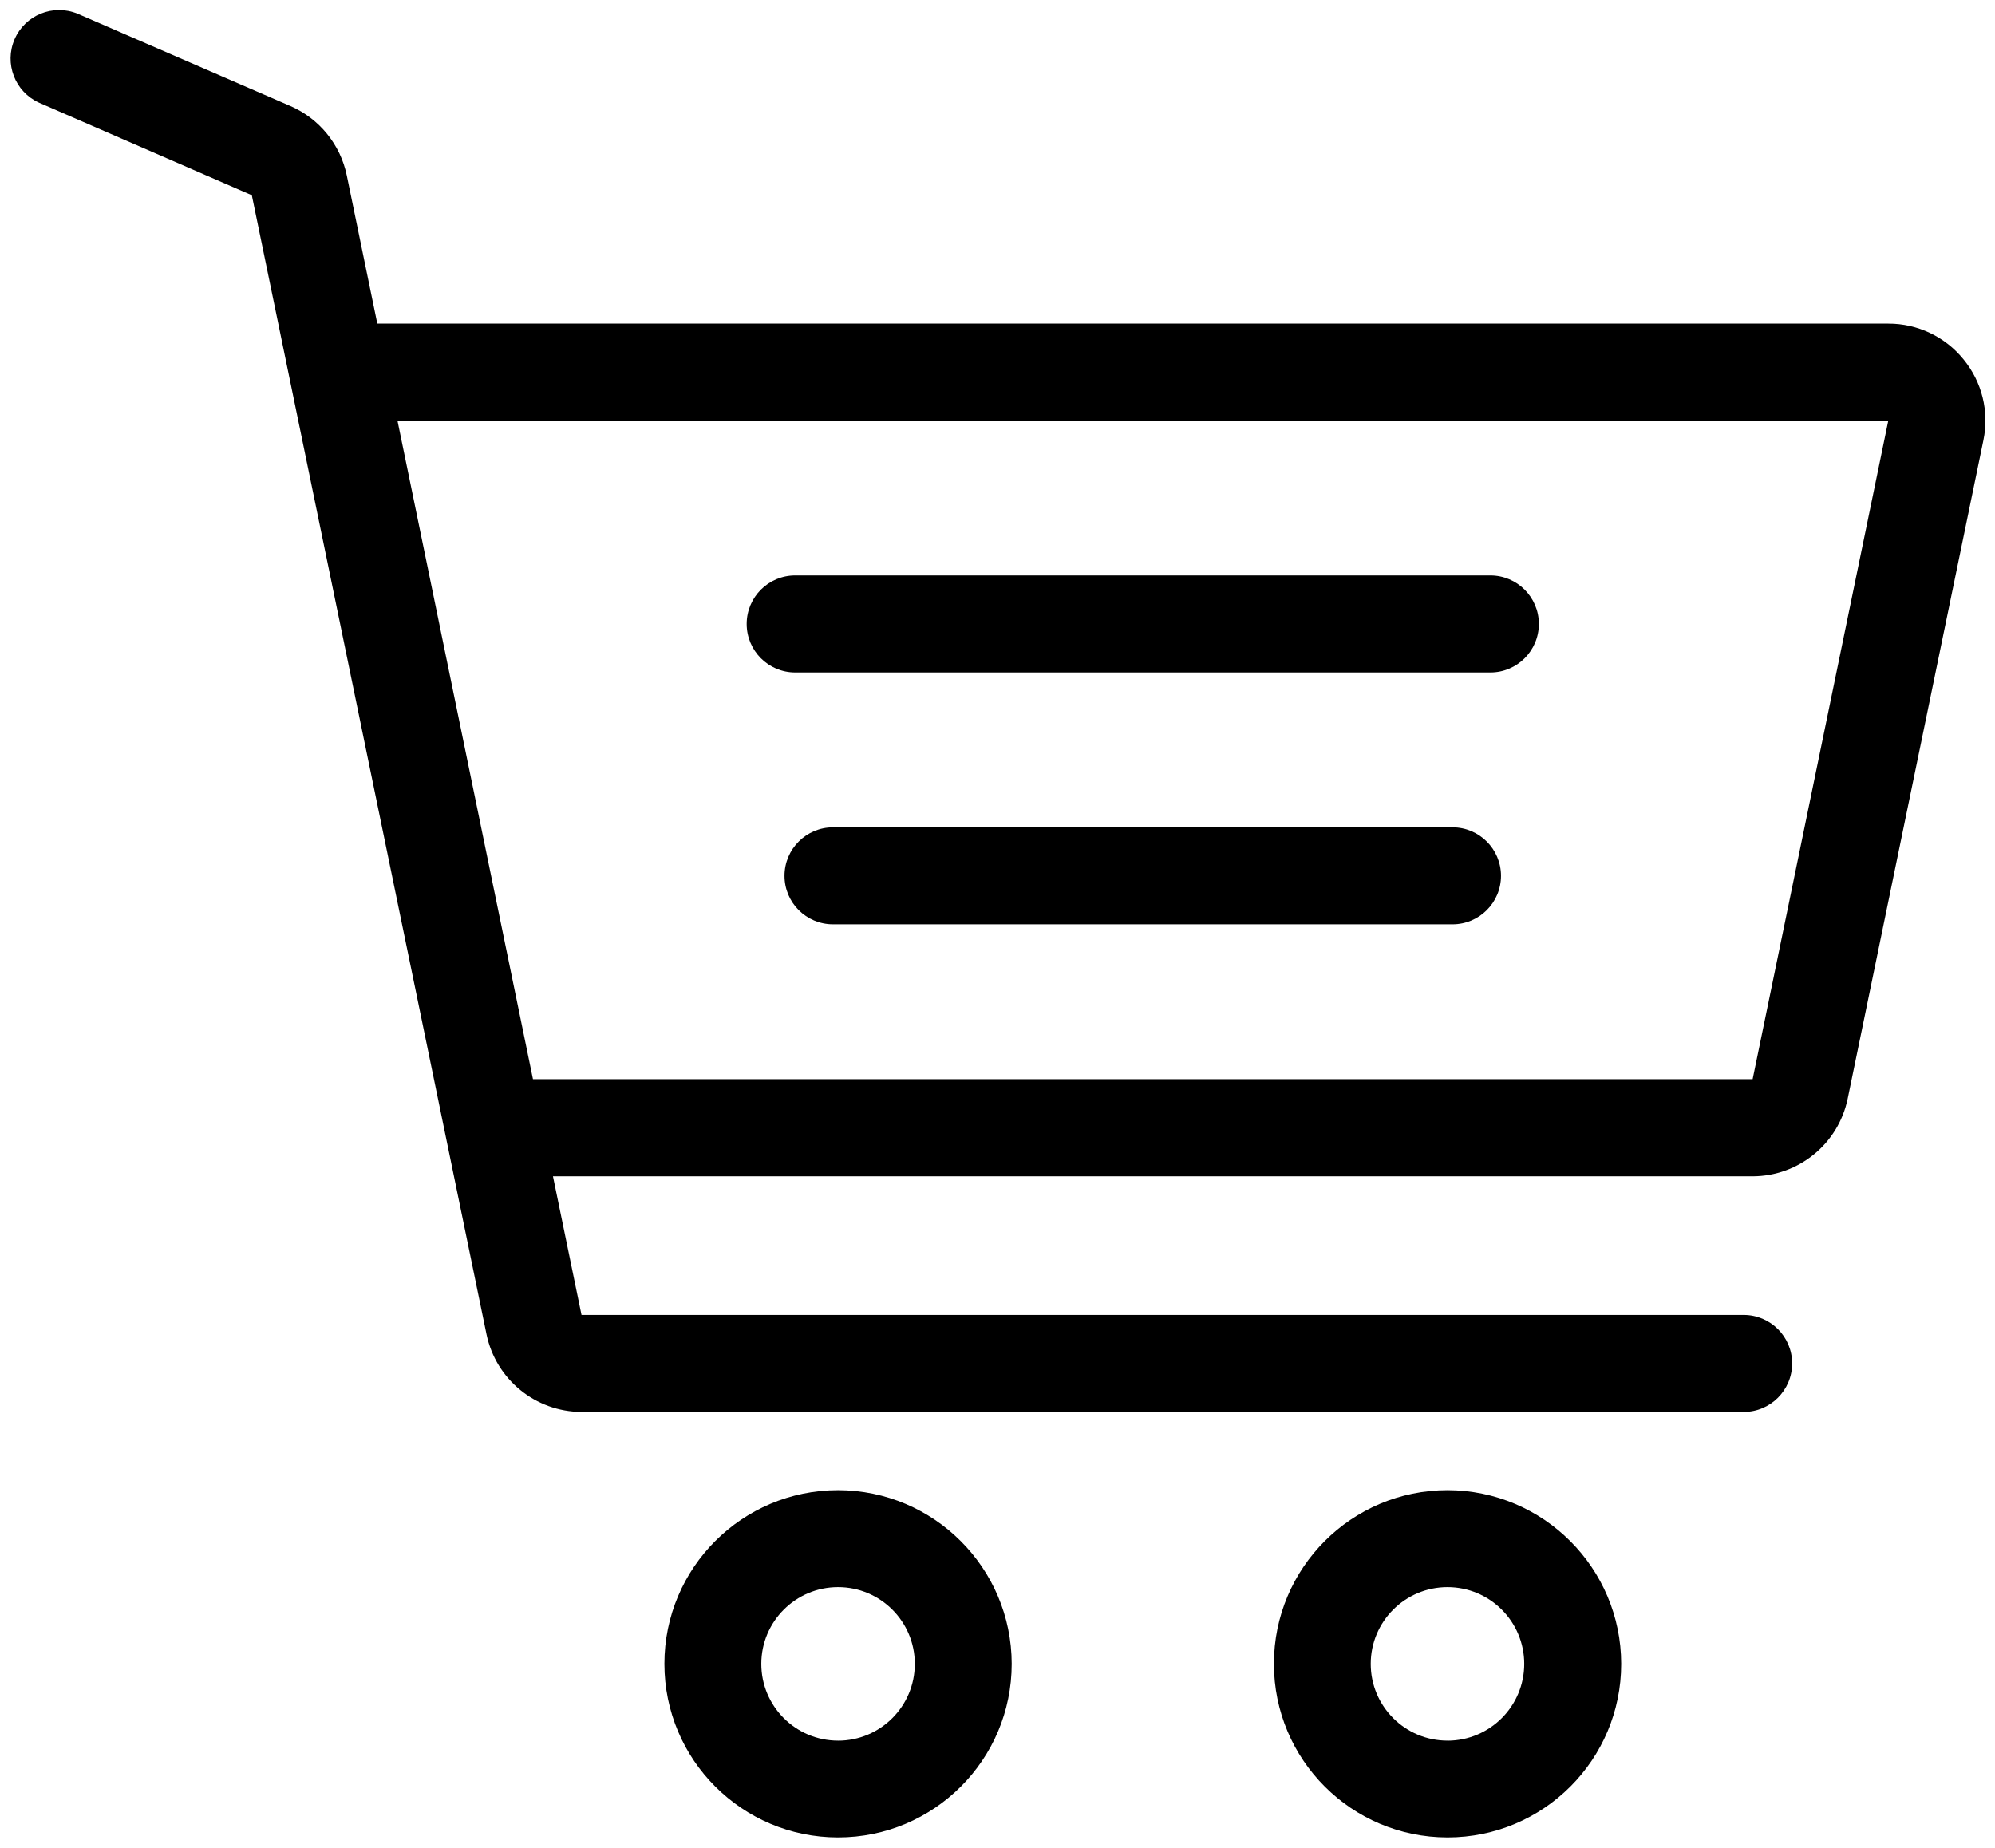
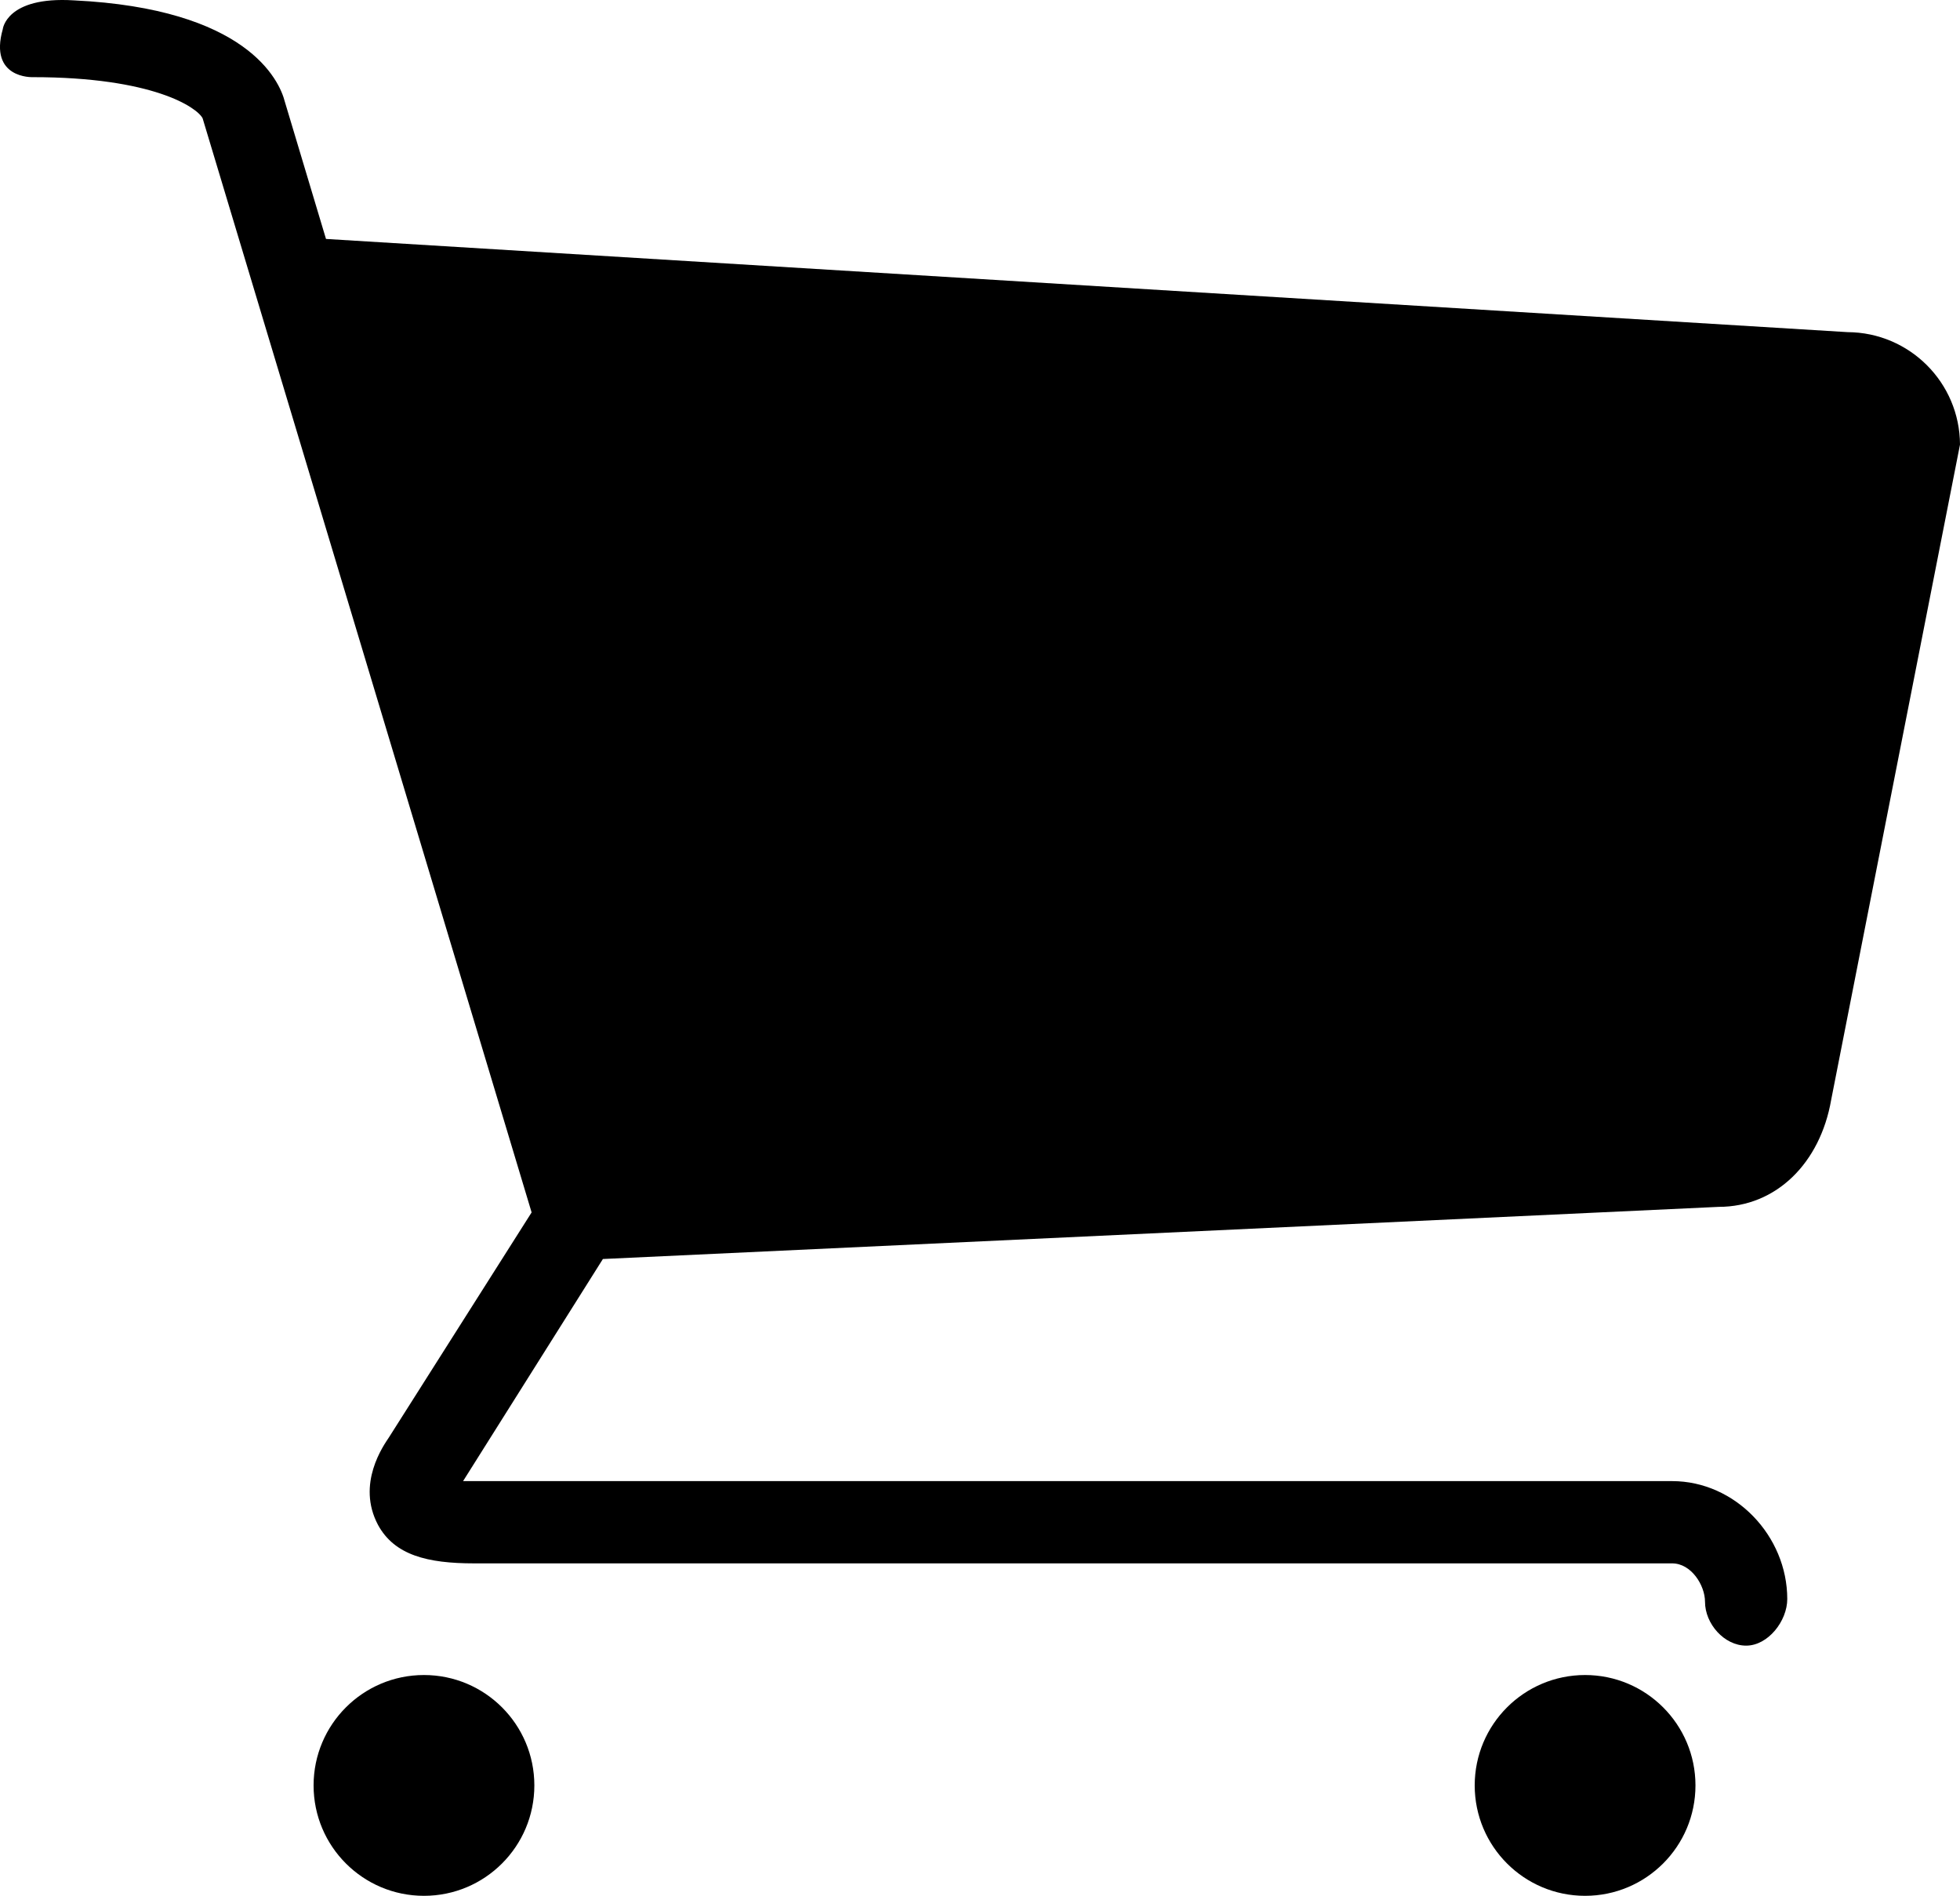
- <svg xmlns="http://www.w3.org/2000/svg" viewBox="0 0 517 478.77">
+ <svg xmlns="http://www.w3.org/2000/svg" viewBox="0 0 437.52 423.13">
  <g id="Camada_2" data-name="Camada 2">
    <g id="Layer_1" data-name="Layer 1">
-       <path class="cls-1" d="M217.18,386.21a45,45,0,1,0,45,45A45.08,45.08,0,0,0,217.18,386.21Zm0,64.91a19.89,19.89,0,1,1,19.89-19.89A19.91,19.91,0,0,1,217.18,451.13Z" />
-       <path class="cls-1" d="M375.13,386.21a45,45,0,1,0,45,45A45.08,45.08,0,0,0,375.13,386.21Zm0,64.91A19.89,19.89,0,1,1,395,431.24,19.91,19.91,0,0,1,375.13,451.13Z" />
-       <path class="cls-1" d="M206.07,174.28H386.22a12.57,12.57,0,1,0,0-25.14H206.07a12.57,12.57,0,0,0,0,25.14Z" />
-       <path class="cls-1" d="M376.41,214.42H215.87a12.57,12.57,0,0,0,0,25.14H376.41a12.57,12.57,0,0,0,0-25.14Z" />
-       <path class="cls-1" d="M508.84,93.13a25,25,0,0,0-19.49-9.26H97.78L89.87,45.48a25.17,25.17,0,0,0-14.61-18L20.08,3.54a12.57,12.57,0,0,0-10,23.06l55.18,24,60.83,295.26a25.24,25.24,0,0,0,24.63,20.07H451.86a12.57,12.57,0,0,0,0-25.14H150.7l-7.4-35.92H454.19a25.23,25.23,0,0,0,24.62-20.07L514,114.08A25,25,0,0,0,508.84,93.13ZM454.19,279.69H138.12L103,109H489.35Z" />
+       <path d="M353.83,373.85a24.64,24.64,0,1,1-24.64,24.64A24.64,24.64,0,0,1,353.83,373.85Z" />
+       <path d="M94.64,373.85A24.64,24.64,0,1,1,70,398.49,24.64,24.64,0,0,1,94.64,373.85Z" />
+       <path d="M437.52,99.23,408.76,245.49c-2.45,14.08-12.25,23.87-25.1,23.87L134.58,281l-31.21,49.57H373.26c14.08,0,25.7,12.24,25.7,26.32,0,4.89-4.28,10.4-9.18,10.4s-9.18-4.89-9.18-9.79c0-3.67-3.06-8.57-7.34-8.57H105.81c-10.4,0-17.74-1.83-21.42-8.57-4.89-9.18,1.23-17.74,2.45-19.58l31.83-50.18L45.23,26.4C44,24,34.21,17.22,7.28,17.22c0,0-9.81.38-6.66-10.71,0,0,.77-7.36,15.84-6.43C55,1.92,62.36,17.83,63.59,22.73l9.18,30.6,339.66,20.8A25.21,25.21,0,0,1,437.52,99.23Z" />
    </g>
  </g>
</svg>
